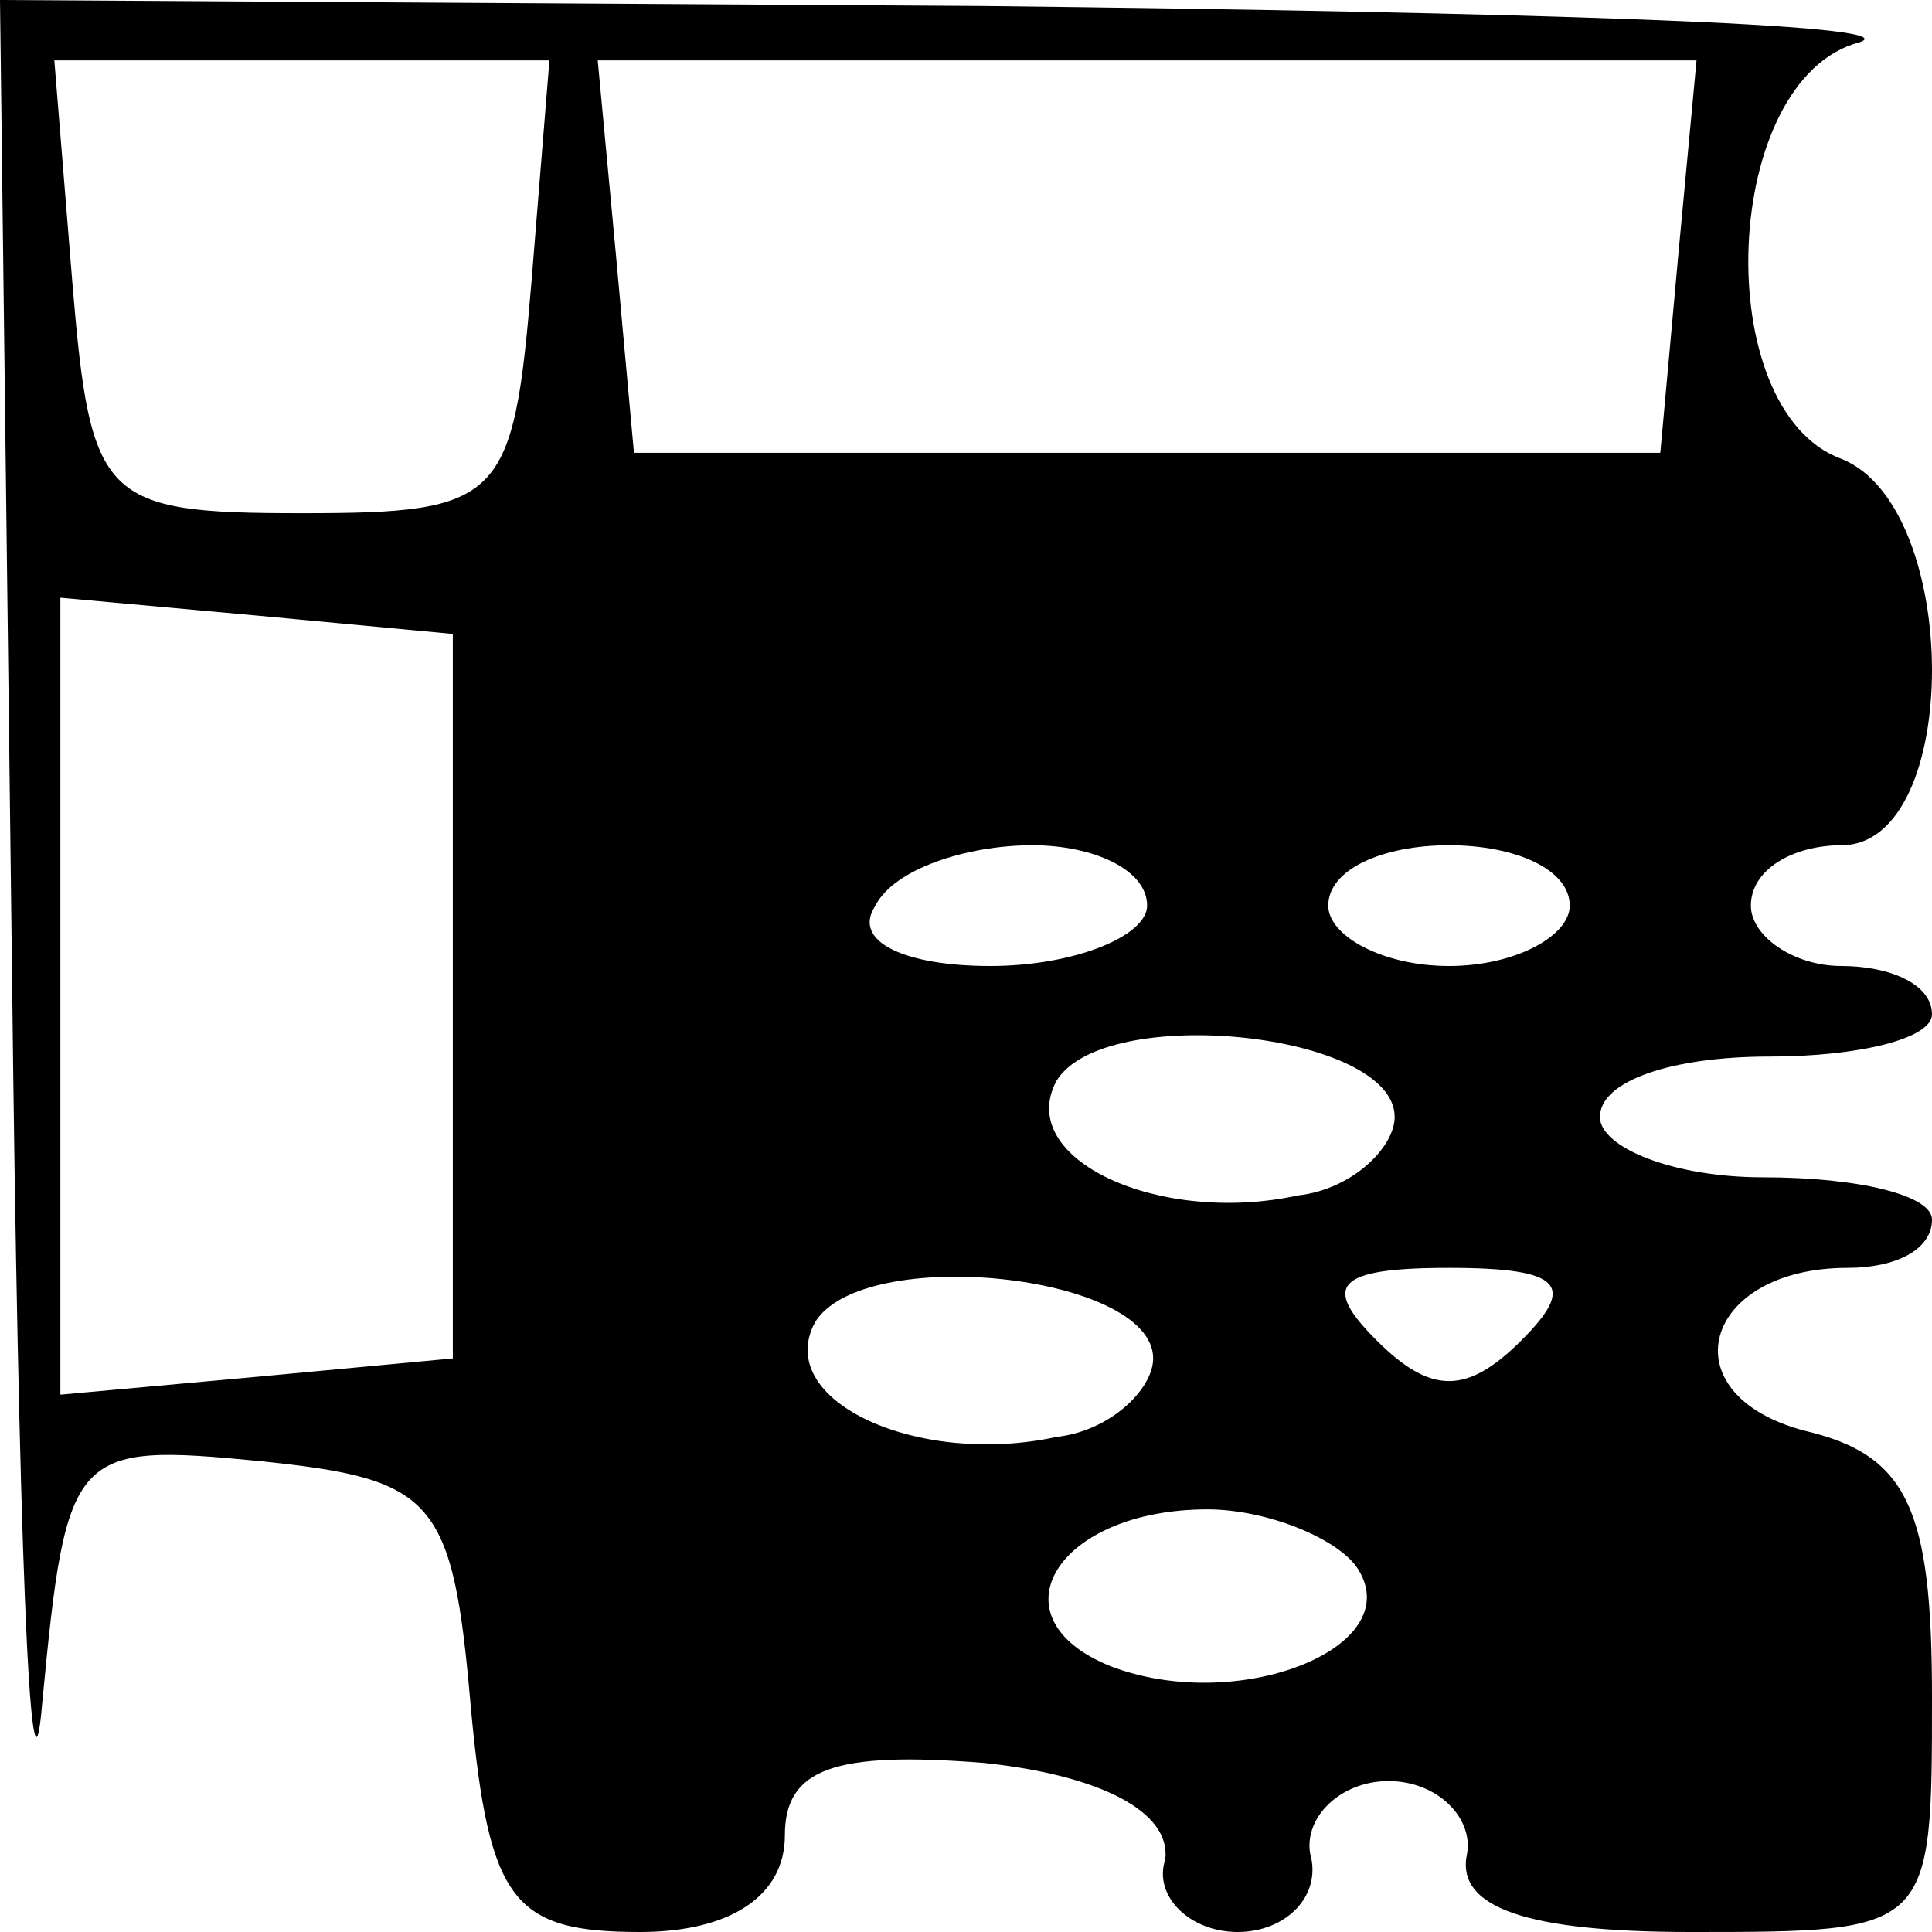
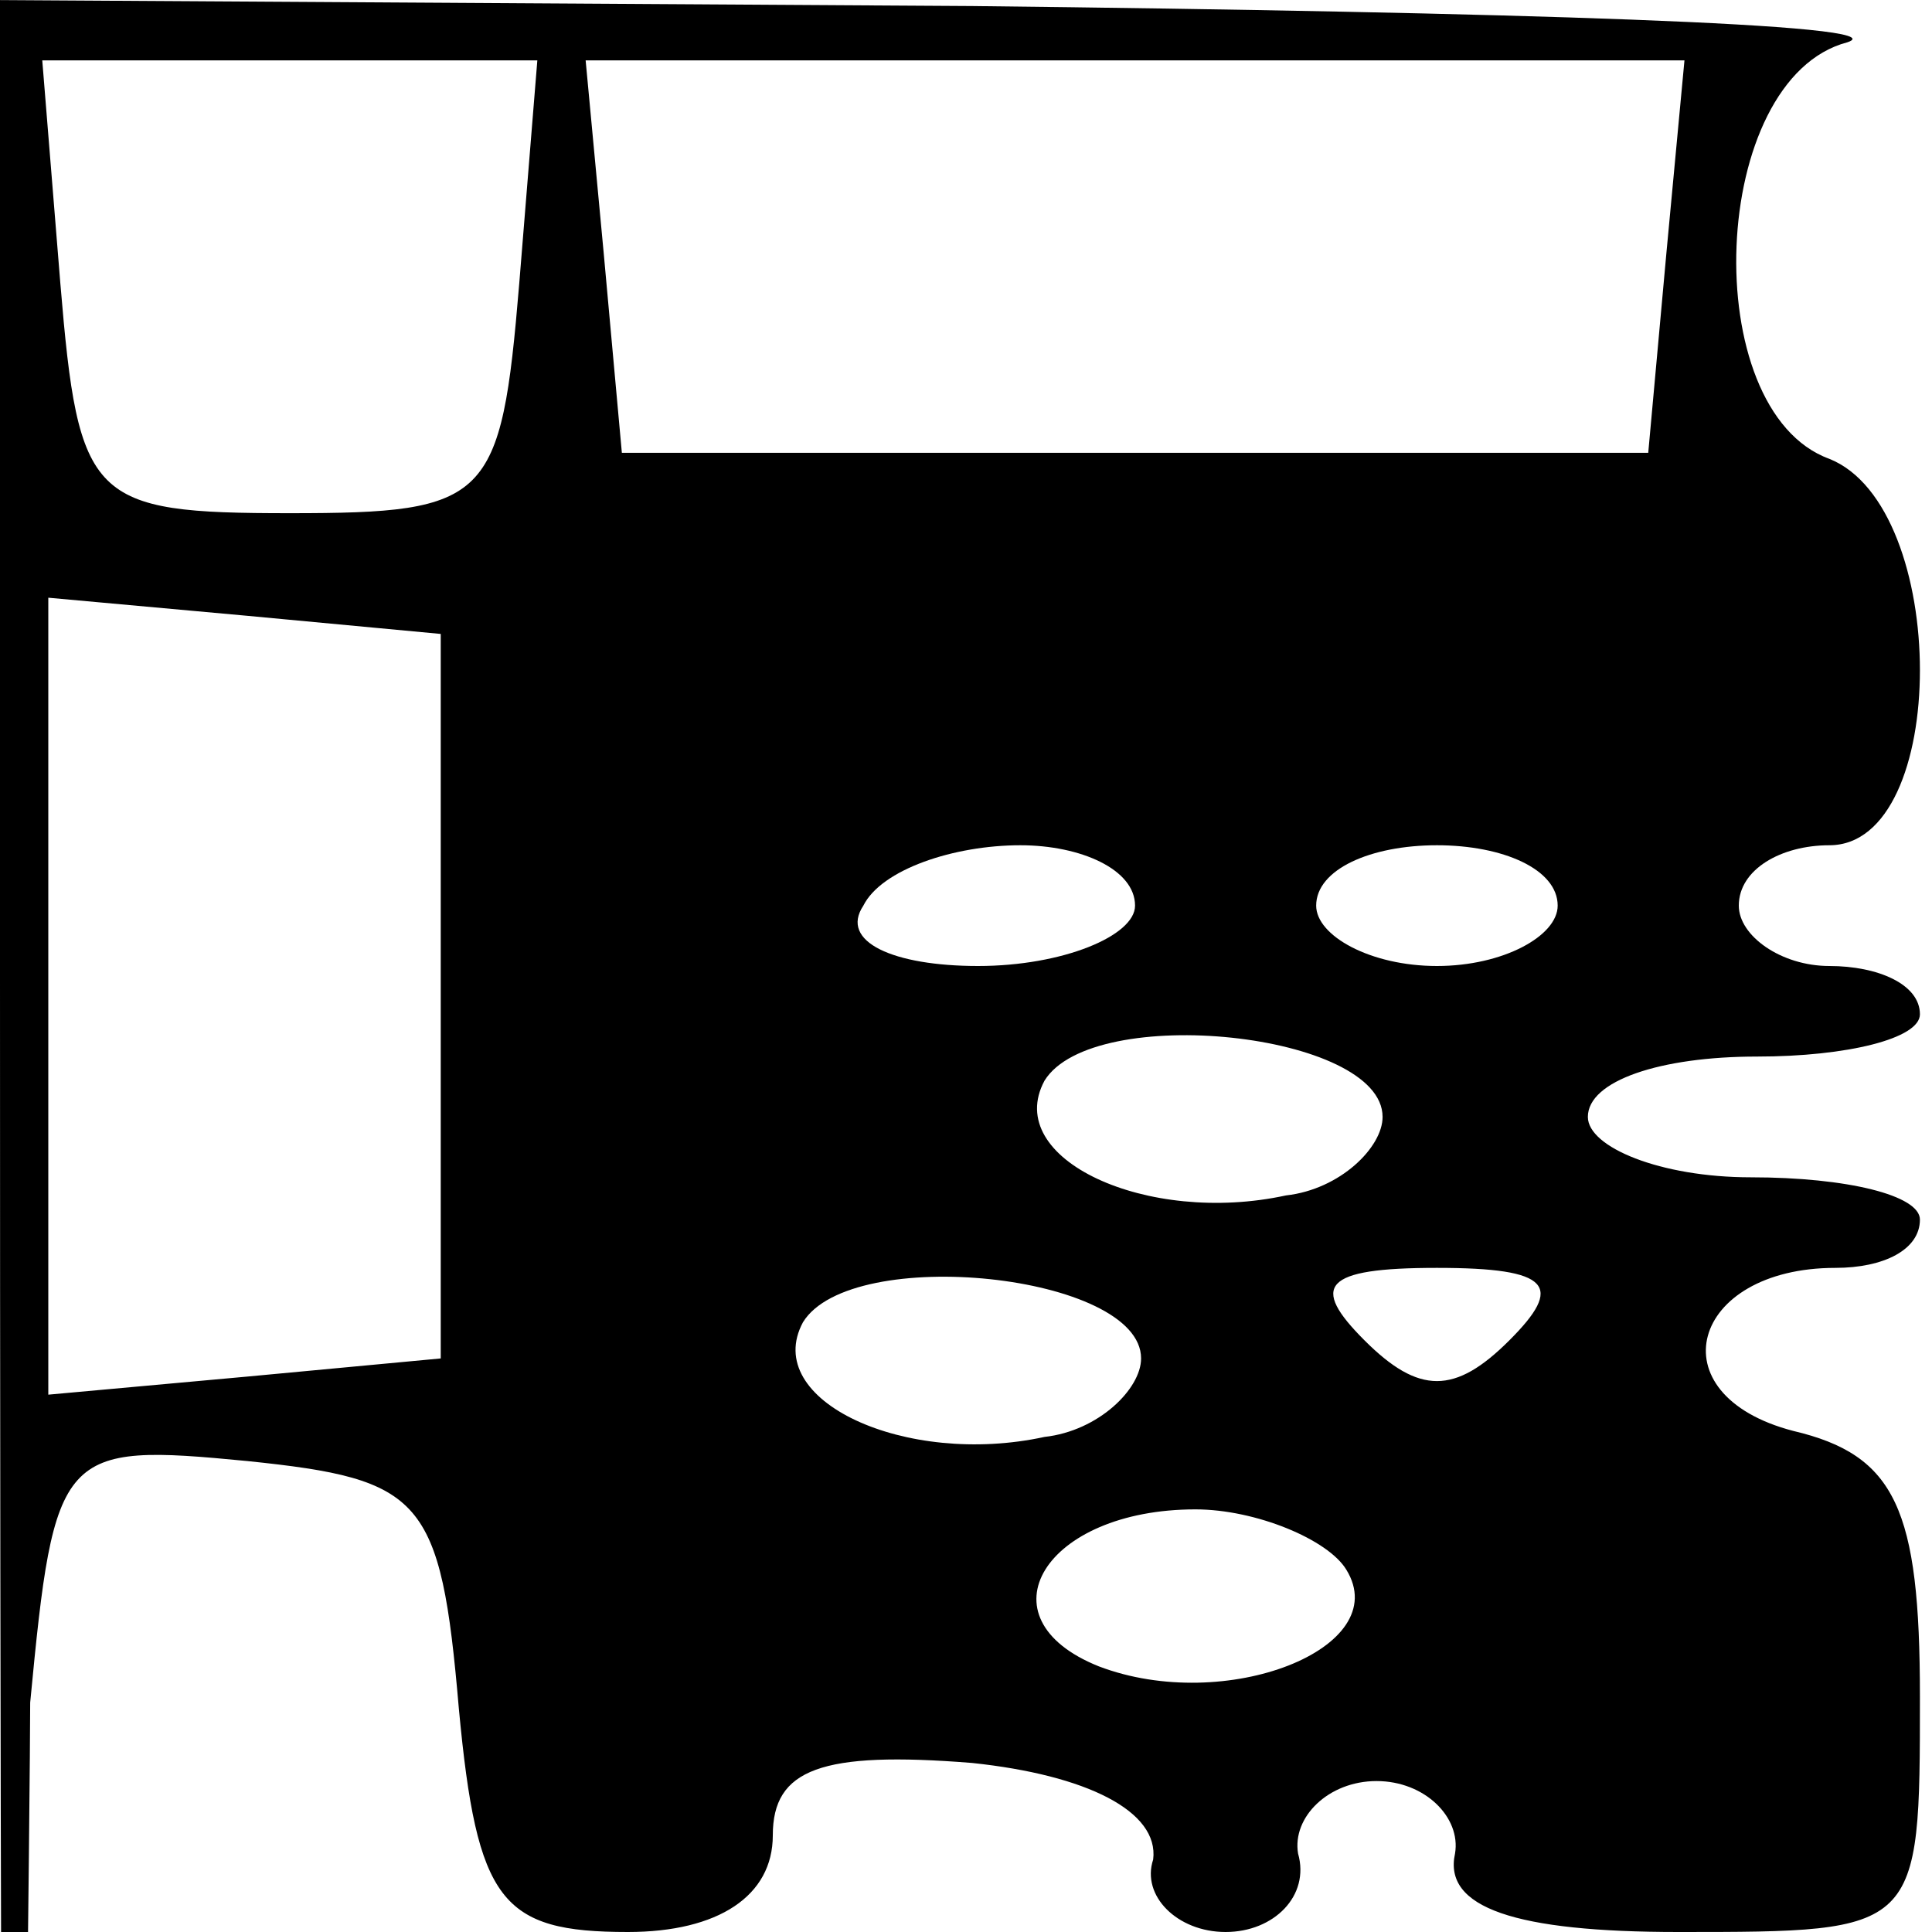
<svg xmlns="http://www.w3.org/2000/svg" version="1.0" width="32pt" height="32pt" viewBox="0 0 32 32" preserveAspectRatio="xMidYMid meet">
  <g transform="translate(0,32) scale(0.1,-0.1)" fill="#000000" stroke="none">
-     <path d="M2 158 c1 -90 3 -144 5 -120 4 42 5 43 36 40 29 -3 32 -6 35 -41 3 -32 7 -37 28 -37 15 0 24 6 24 16 0 11 8 14 33 12 19 -2 31 -8 30 -16 -2 -6 4 -12 12 -12 8 0 14 6 12 13 -1 6 5 12 13 12 8 0 14 -6 13 -12 -2 -9 10 -13 37 -13 40 0 40 0 40 39 0 31 -4 40 -21 44 -23 6 -17 27 7 27 8 0 14 3 14 8 0 4 -12 7 -28 7 -15 0 -27 5 -27 10 0 6 12 10 28 10 15 0 27 3 27 7 0 5 -7 8 -15 8 -8 0 -15 5 -15 10 0 6 7 10 15 10 20 0 20 56 0 64 -22 8 -20 63 3 69 9 3 -56 5 -145 6 l-163 1 2 -162z m86 115 c-3 -36 -5 -38 -38 -38 -33 0 -35 2 -38 38 l-3 37 41 0 41 0 -3 -37z m190 5 l-3 -33 -85 0 -85 0 -3 33 -3 32 91 0 91 0 -3 -32z m-203 -123 l0 -60 -32 -3 -33 -3 0 66 0 66 33 -3 32 -3 0 -60z m115 15 c0 -5 -12 -10 -26 -10 -14 0 -23 4 -19 10 3 6 15 10 26 10 10 0 19 -4 19 -10z m70 0 c0 -5 -9 -10 -20 -10 -11 0 -20 5 -20 10 0 6 9 10 20 10 11 0 20 -4 20 -10z m-29 -35 c0 -5 -7 -12 -16 -13 -23 -5 -47 6 -40 19 8 13 56 8 56 -6z m-40 -40 c0 -5 -7 -12 -16 -13 -23 -5 -47 6 -40 19 8 13 56 8 56 -6z m61 3 c-9 -9 -15 -9 -24 0 -9 9 -7 12 12 12 19 0 21 -3 12 -12z m-27 -38 c8 -13 -20 -24 -41 -16 -20 8 -9 26 16 26 10 0 22 -5 25 -10z" />
+     <path d="M0 158 c0 -580 5 -144 5 -120 4 42 5 43 36 40 29 -3 32 -6 35 -41 3 -32 7 -37 28 -37 15 0 24 6 24 16 0 11 8 14 33 12 19 -2 31 -8 30 -16 -2 -6 4 -12 12 -12 8 0 14 6 12 13 -1 6 5 12 13 12 8 0 14 -6 13 -12 -2 -9 10 -13 37 -13 40 0 40 0 40 39 0 31 -4 40 -21 44 -23 6 -17 27 7 27 8 0 14 3 14 8 0 4 -12 7 -28 7 -15 0 -27 5 -27 10 0 6 12 10 28 10 15 0 27 3 27 7 0 5 -7 8 -15 8 -8 0 -15 5 -15 10 0 6 7 10 15 10 20 0 20 56 0 64 -22 8 -20 63 3 69 9 3 -56 5 -145 6 l-163 1 2 -162z m86 115 c-3 -36 -5 -38 -38 -38 -33 0 -35 2 -38 38 l-3 37 41 0 41 0 -3 -37z m190 5 l-3 -33 -85 0 -85 0 -3 33 -3 32 91 0 91 0 -3 -32z m-203 -123 l0 -60 -32 -3 -33 -3 0 66 0 66 33 -3 32 -3 0 -60z m115 15 c0 -5 -12 -10 -26 -10 -14 0 -23 4 -19 10 3 6 15 10 26 10 10 0 19 -4 19 -10z m70 0 c0 -5 -9 -10 -20 -10 -11 0 -20 5 -20 10 0 6 9 10 20 10 11 0 20 -4 20 -10z m-29 -35 c0 -5 -7 -12 -16 -13 -23 -5 -47 6 -40 19 8 13 56 8 56 -6z m-40 -40 c0 -5 -7 -12 -16 -13 -23 -5 -47 6 -40 19 8 13 56 8 56 -6z m61 3 c-9 -9 -15 -9 -24 0 -9 9 -7 12 12 12 19 0 21 -3 12 -12z m-27 -38 c8 -13 -20 -24 -41 -16 -20 8 -9 26 16 26 10 0 22 -5 25 -10z" />
  </g>
</svg>
